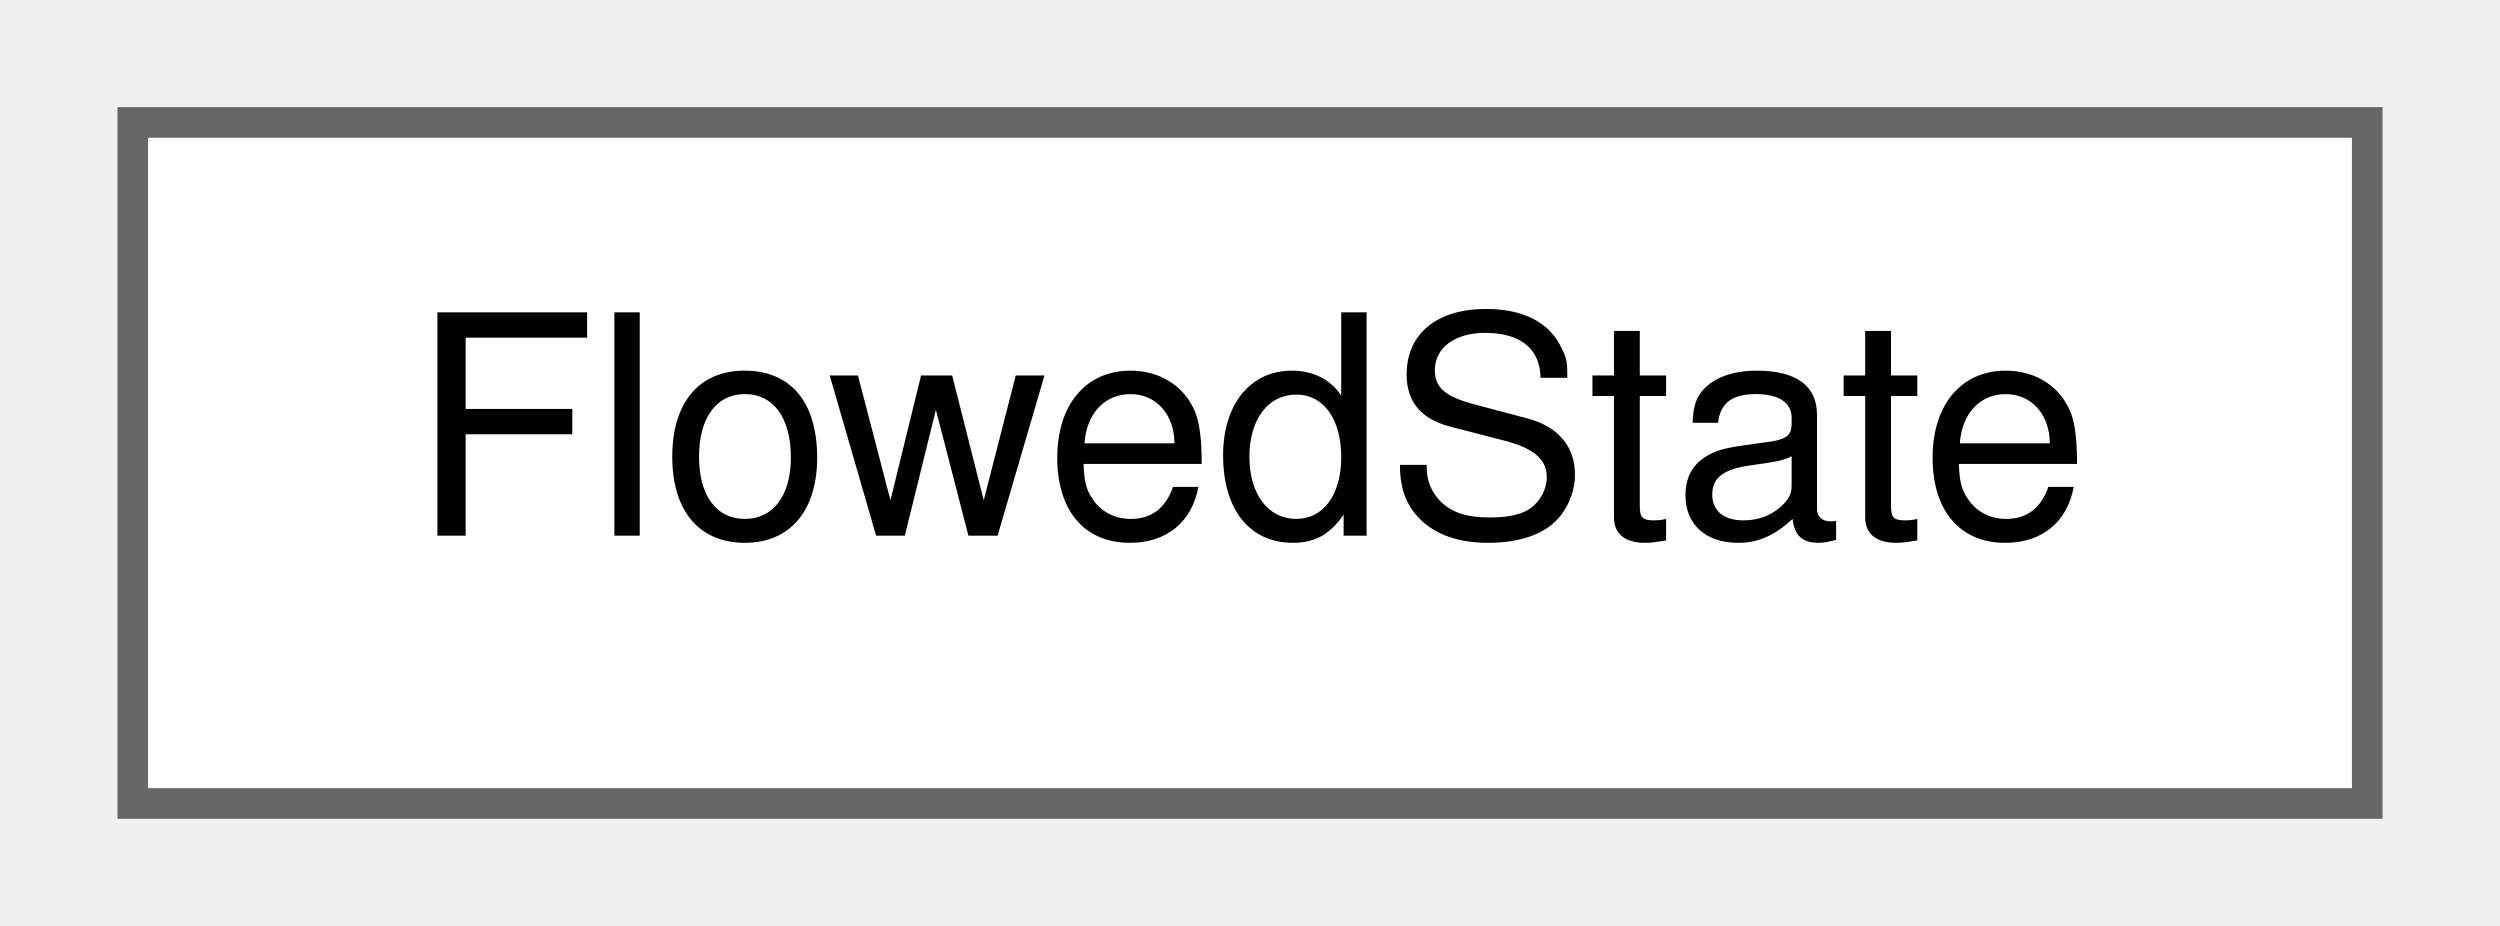
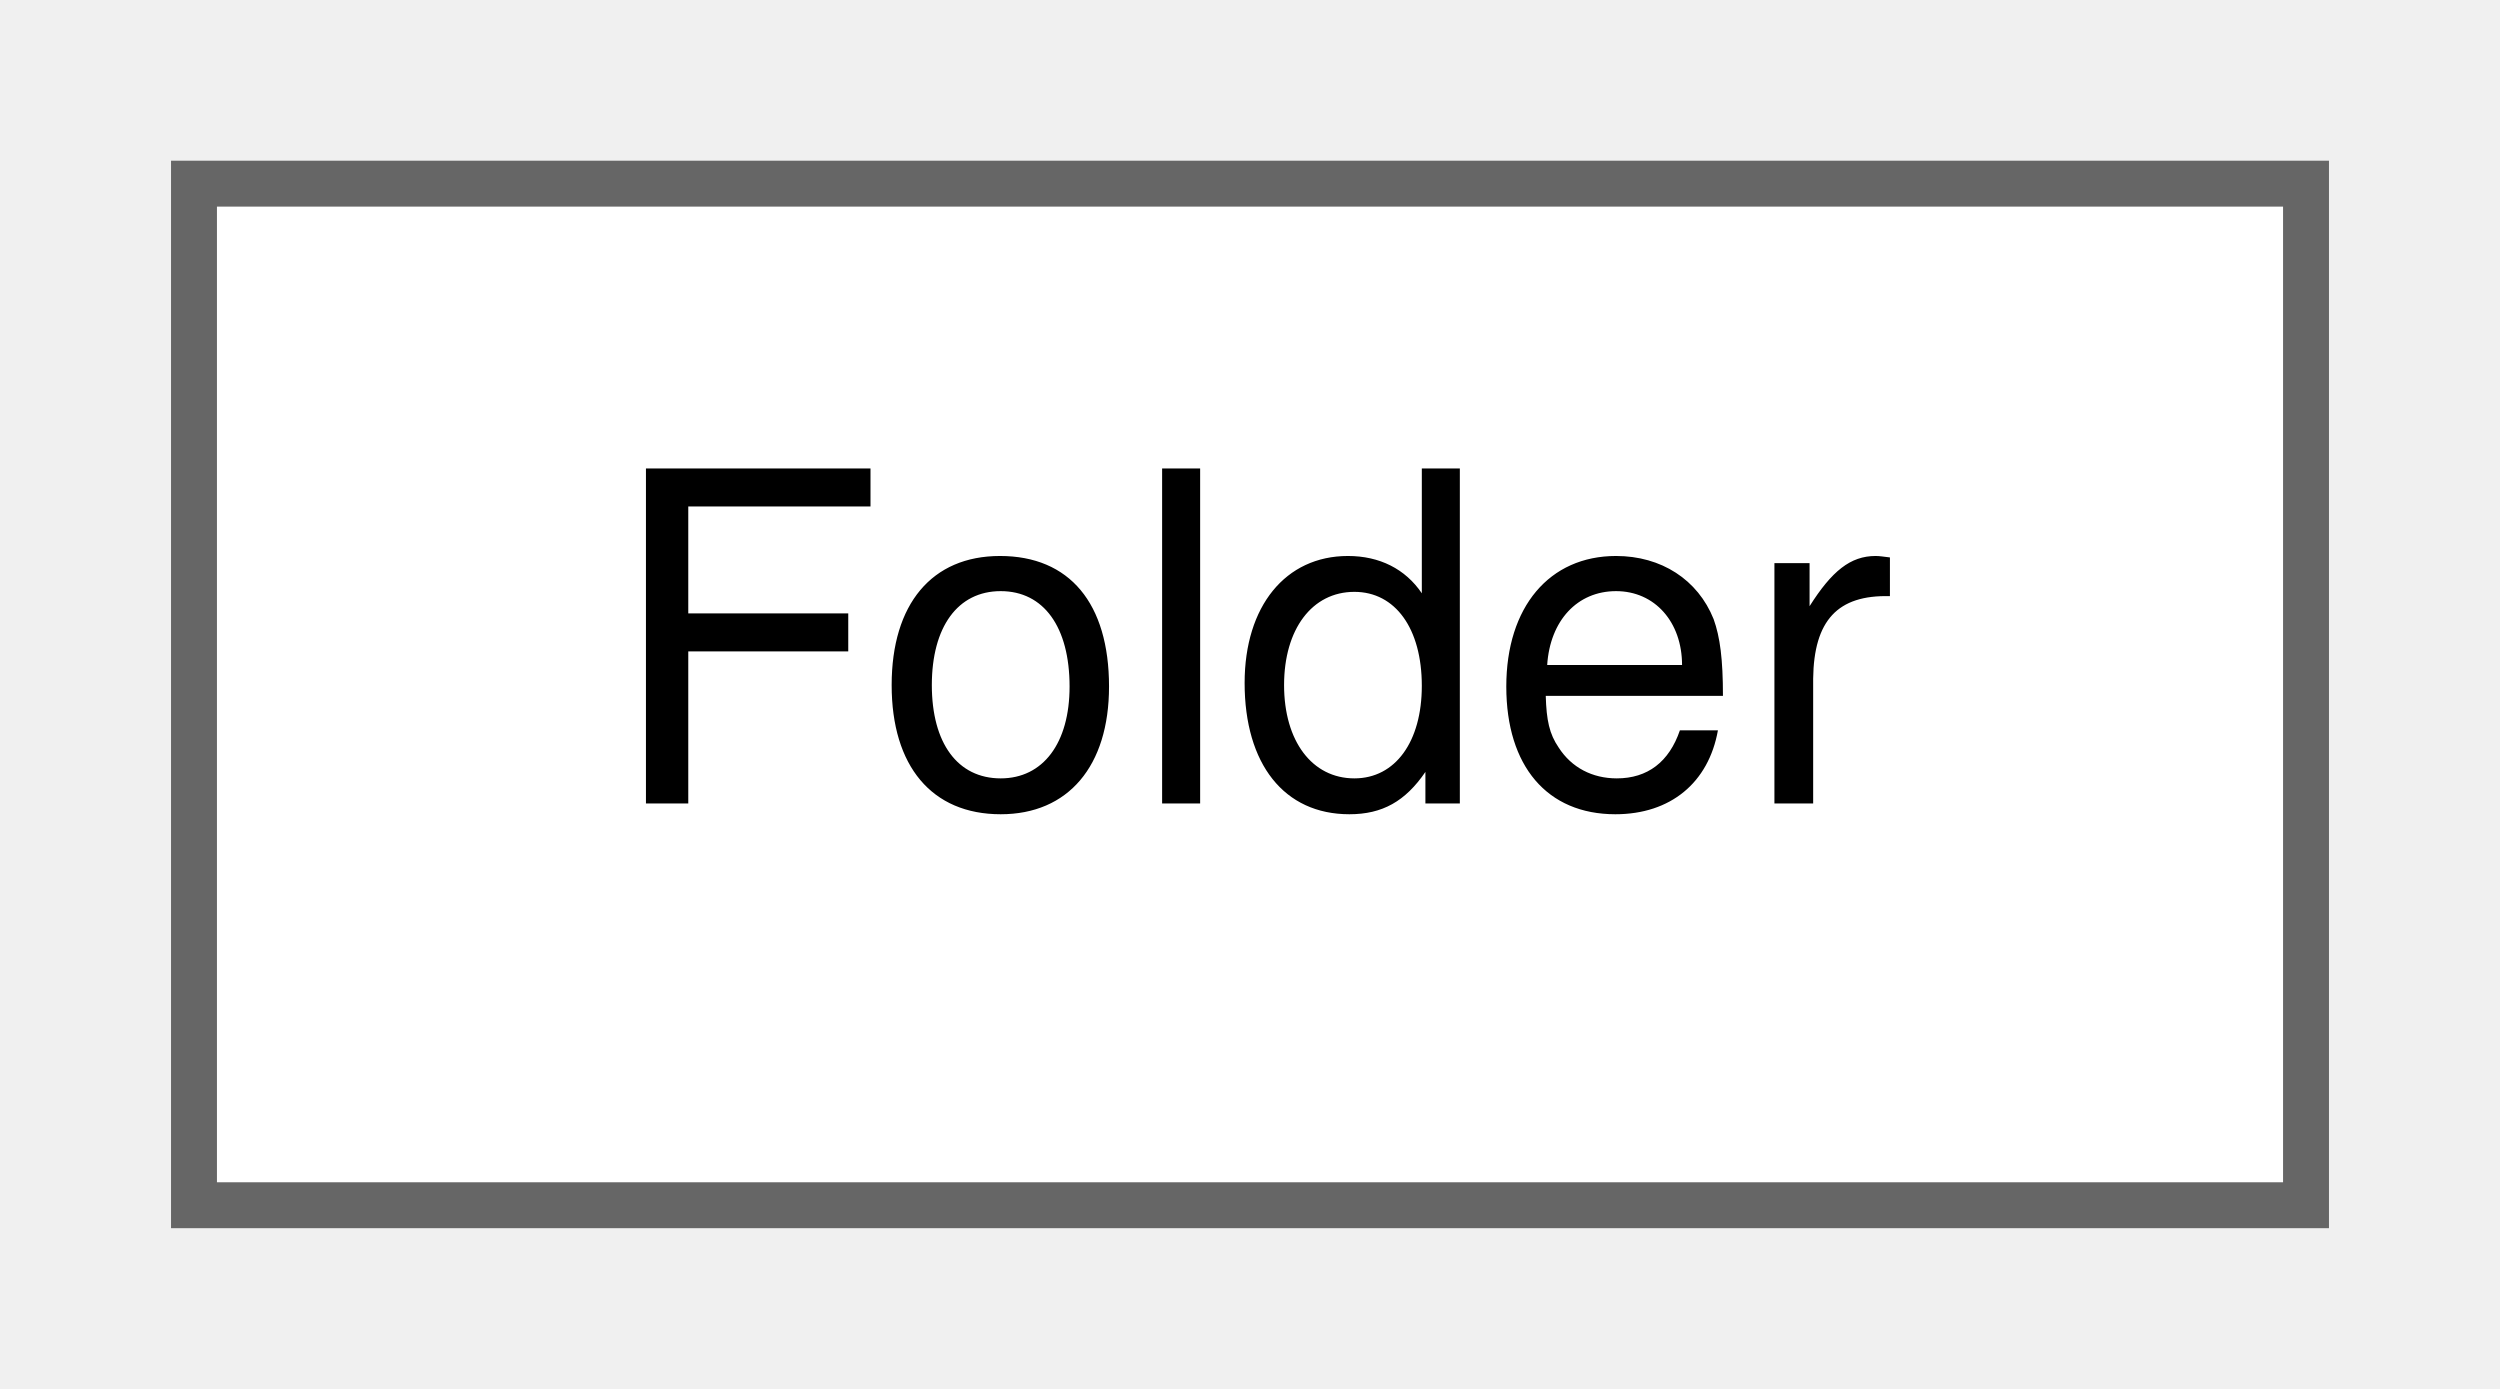
- <svg xmlns="http://www.w3.org/2000/svg" xmlns:xlink="http://www.w3.org/1999/xlink" width="81pt" height="30pt" viewBox="0.00 0.00 81.00 30.25">
+ <svg xmlns="http://www.w3.org/2000/svg" xmlns:xlink="http://www.w3.org/1999/xlink" width="54pt" height="30pt" viewBox="0.00 0.00 54.00 30.25">
  <g id="graph0" class="graph" transform="scale(1 1) rotate(0) translate(4 26.25)">
    <g id="Node000000" class="node">
      <g id="a_Node000000">
-         <a xlink:href="structFlowedState.html" target="_top" xlink:title="State of a Format-Flowed line of text.">
-           <polygon fill="white" stroke="#666666" points="73,-22.25 0,-22.25 0,0 73,0 73,-22.25" />
-           <text text-anchor="middle" x="36.5" y="-8.75" font-family="Helvetica,sans-Serif" font-size="10.00">FlowedState</text>
+         <a xlink:href="structFolder.html" target="_top" xlink:title="A folder/dir in the browser.">
+           <polygon fill="white" stroke="#666666" points="46,-22.25 0,-22.25 0,0 46,0 46,-22.25" />
+           <text text-anchor="middle" x="23" y="-8.75" font-family="Helvetica,sans-Serif" font-size="10.00">Folder</text>
        </a>
      </g>
    </g>
  </g>
</svg>
